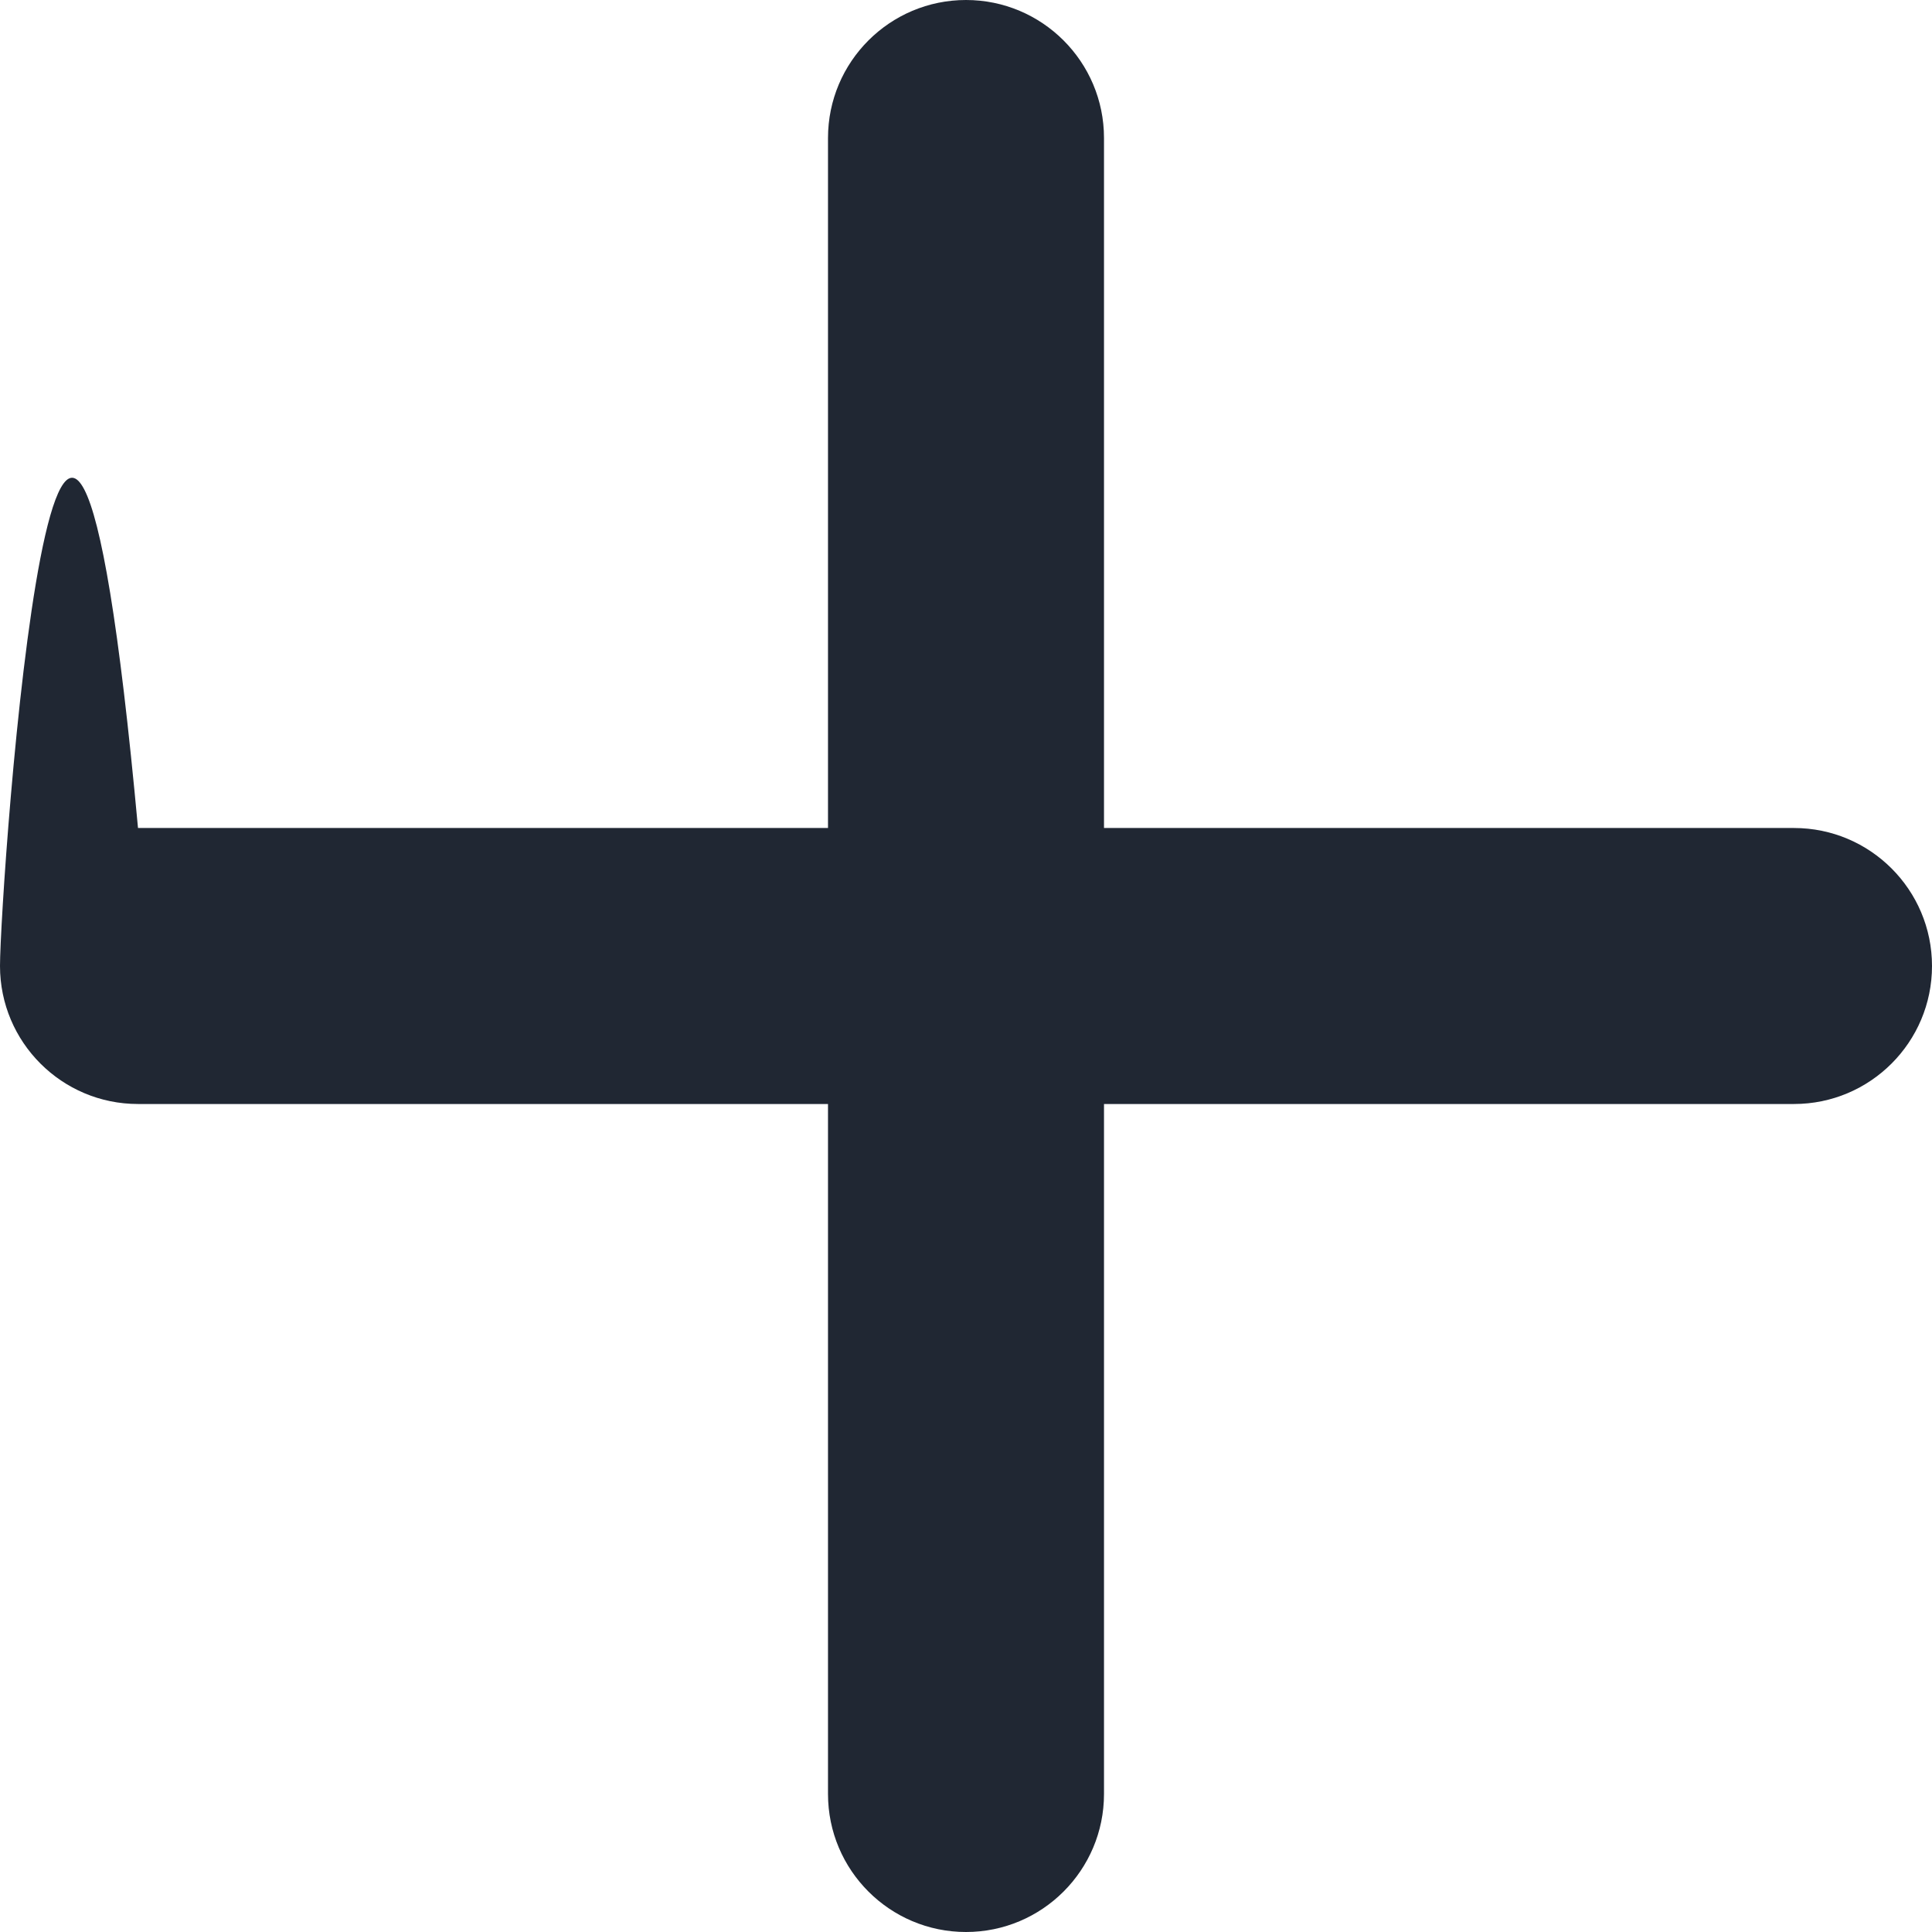
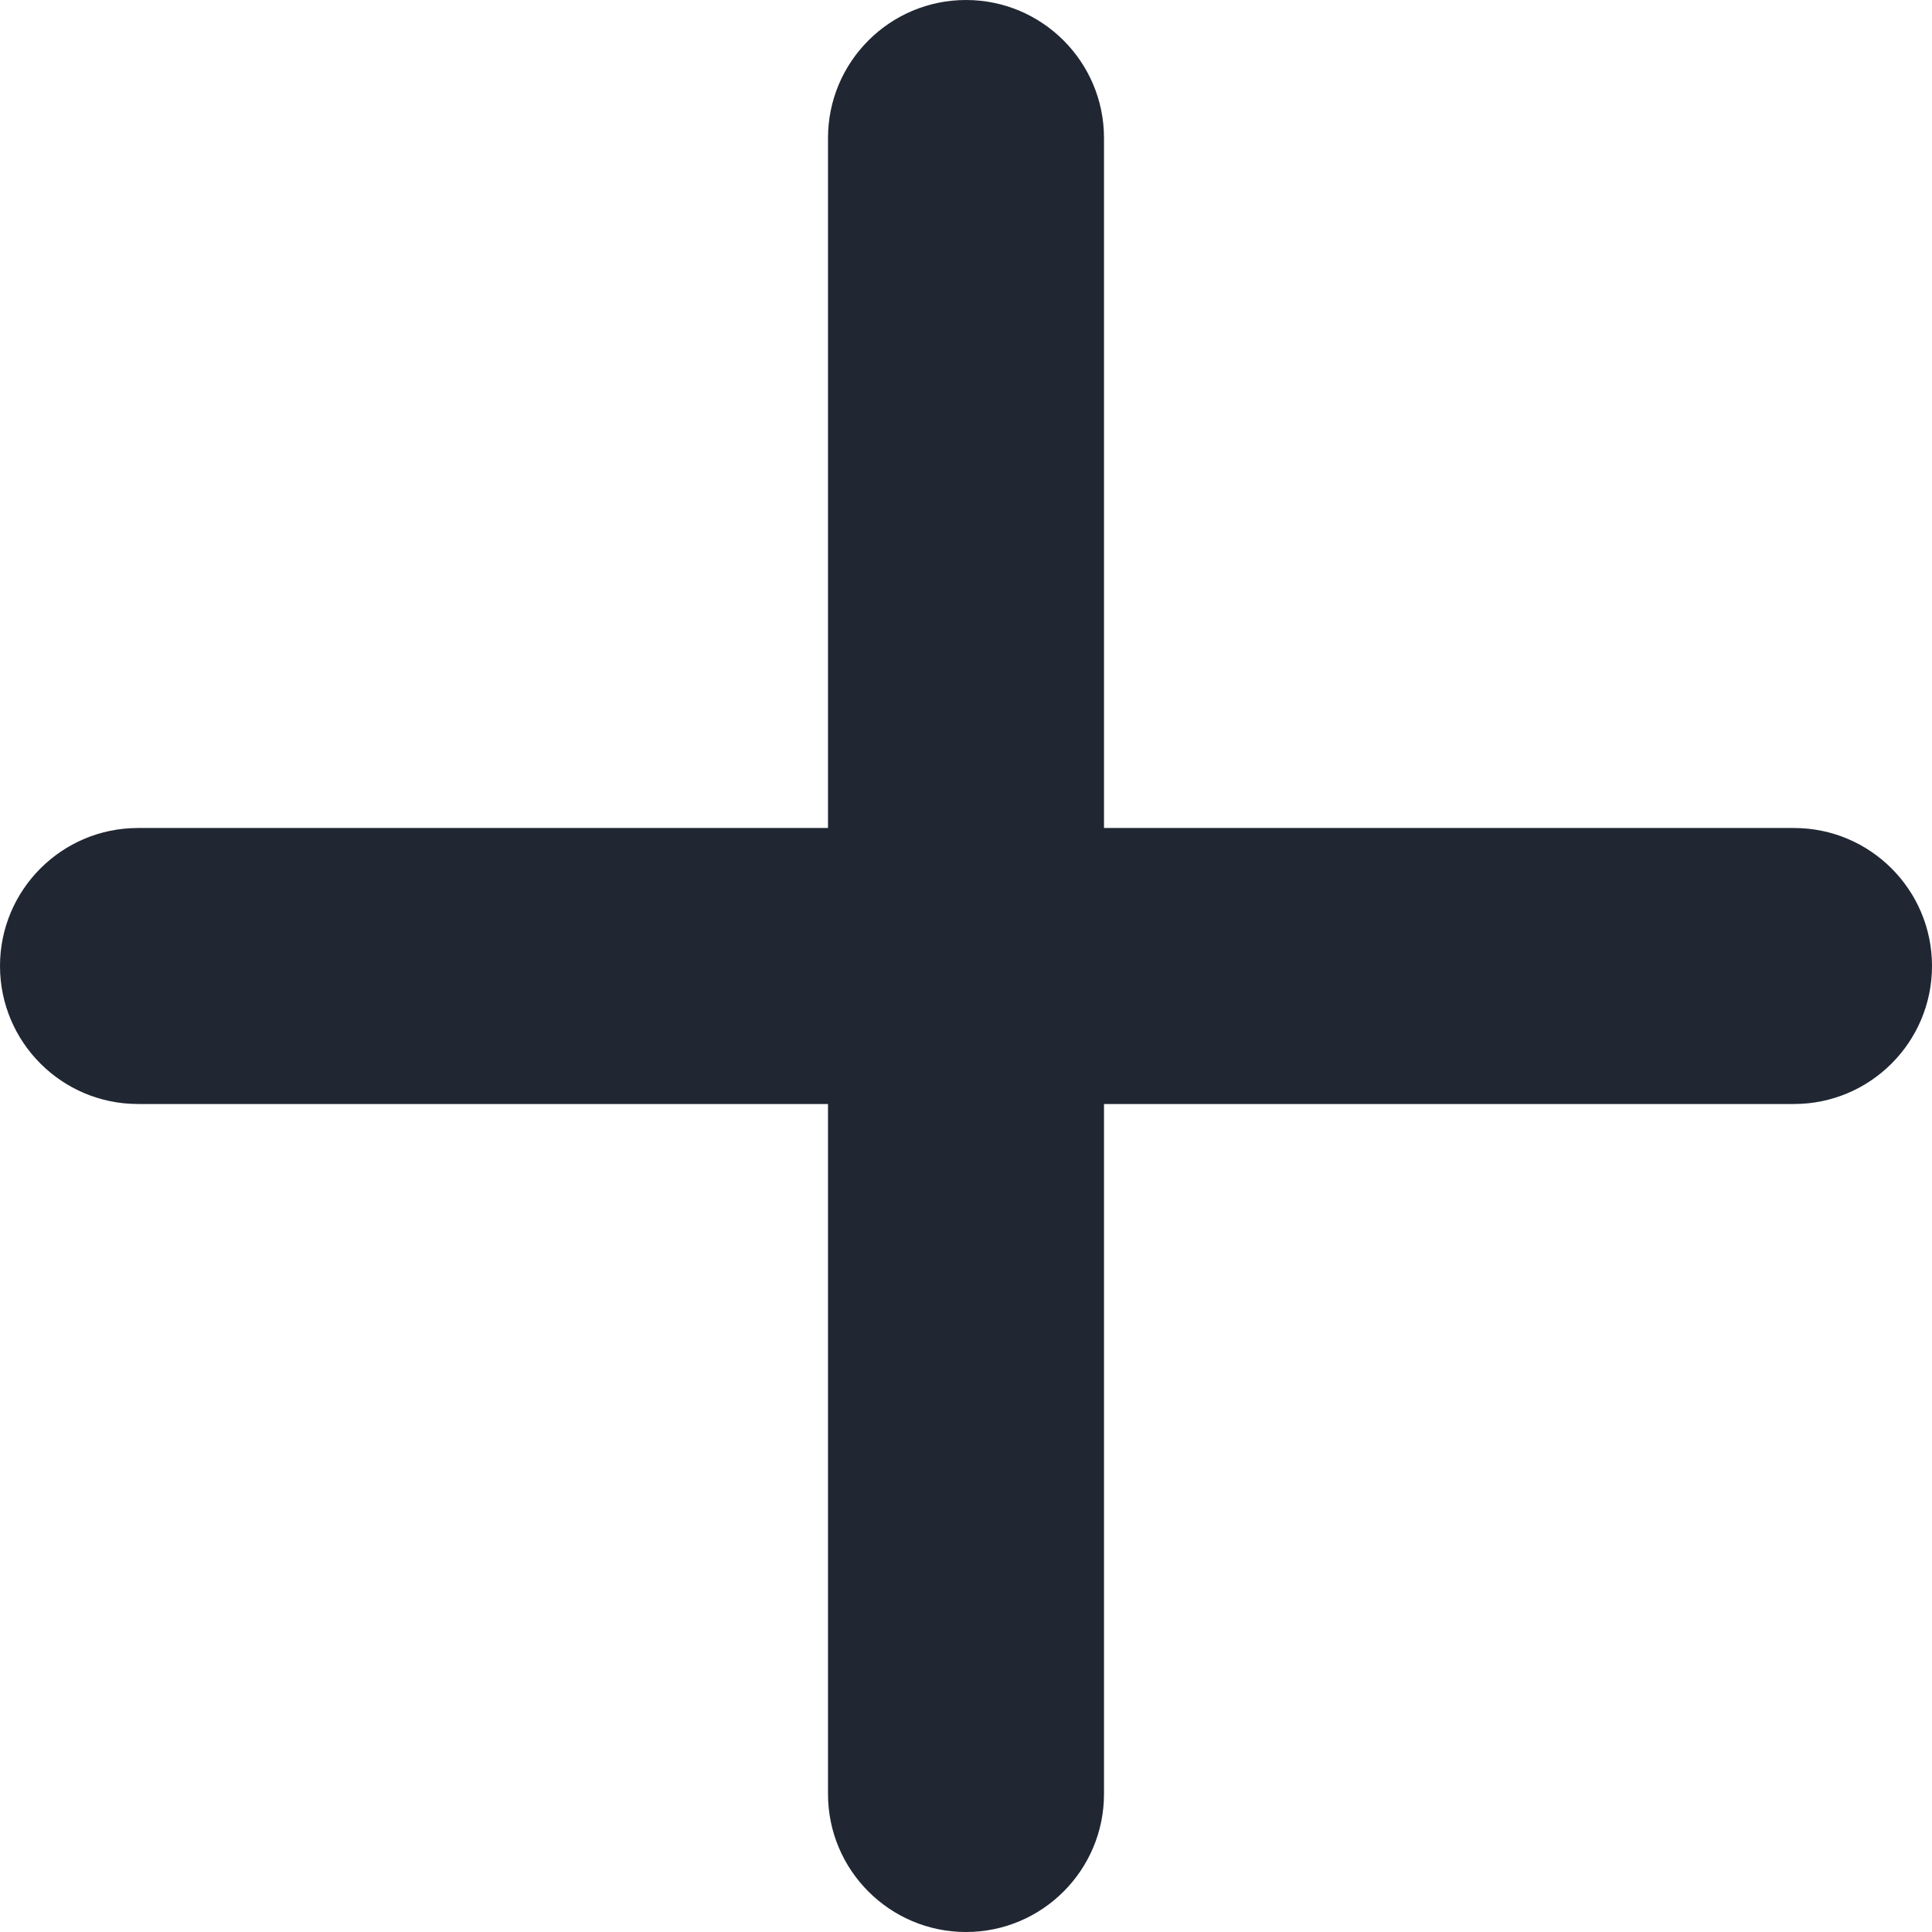
<svg xmlns="http://www.w3.org/2000/svg" width="21" height="21" viewBox="0 0 21 21" fill="none">
-   <path fill-rule="evenodd" clip-rule="evenodd" d="M10.5 0C9.672 0 9 0.672 9 1.5V9H1.5C0.672 0 0 9.672 0 10.5C0 11.328 0.672 12 1.5 12H9V19.5C9 20.328 9.672 21 10.5 21C11.328 21 12 20.328 12 19.5V12H19.5C20.328 12 21 11.328 21 10.5C21 9.672 20.328 9 19.5 9H12V1.5C12 0.672 11.328 0 10.5 0Z" fill="#202733" />
+   <path fill-rule="evenodd" clip-rule="evenodd" d="M10.5 0C9.672 0 9 0.672 9 1.5V9H1.5C0.672 9 0 9.672 0 10.5C0 11.328 0.672 12 1.5 12H9V19.5C9 20.328 9.672 21 10.5 21C11.328 21 12 20.328 12 19.5V12H19.5C20.328 12 21 11.328 21 10.5C21 9.672 20.328 9 19.5 9H12V1.5C12 0.672 11.328 0 10.5 0Z" fill="#202733" />
</svg>
